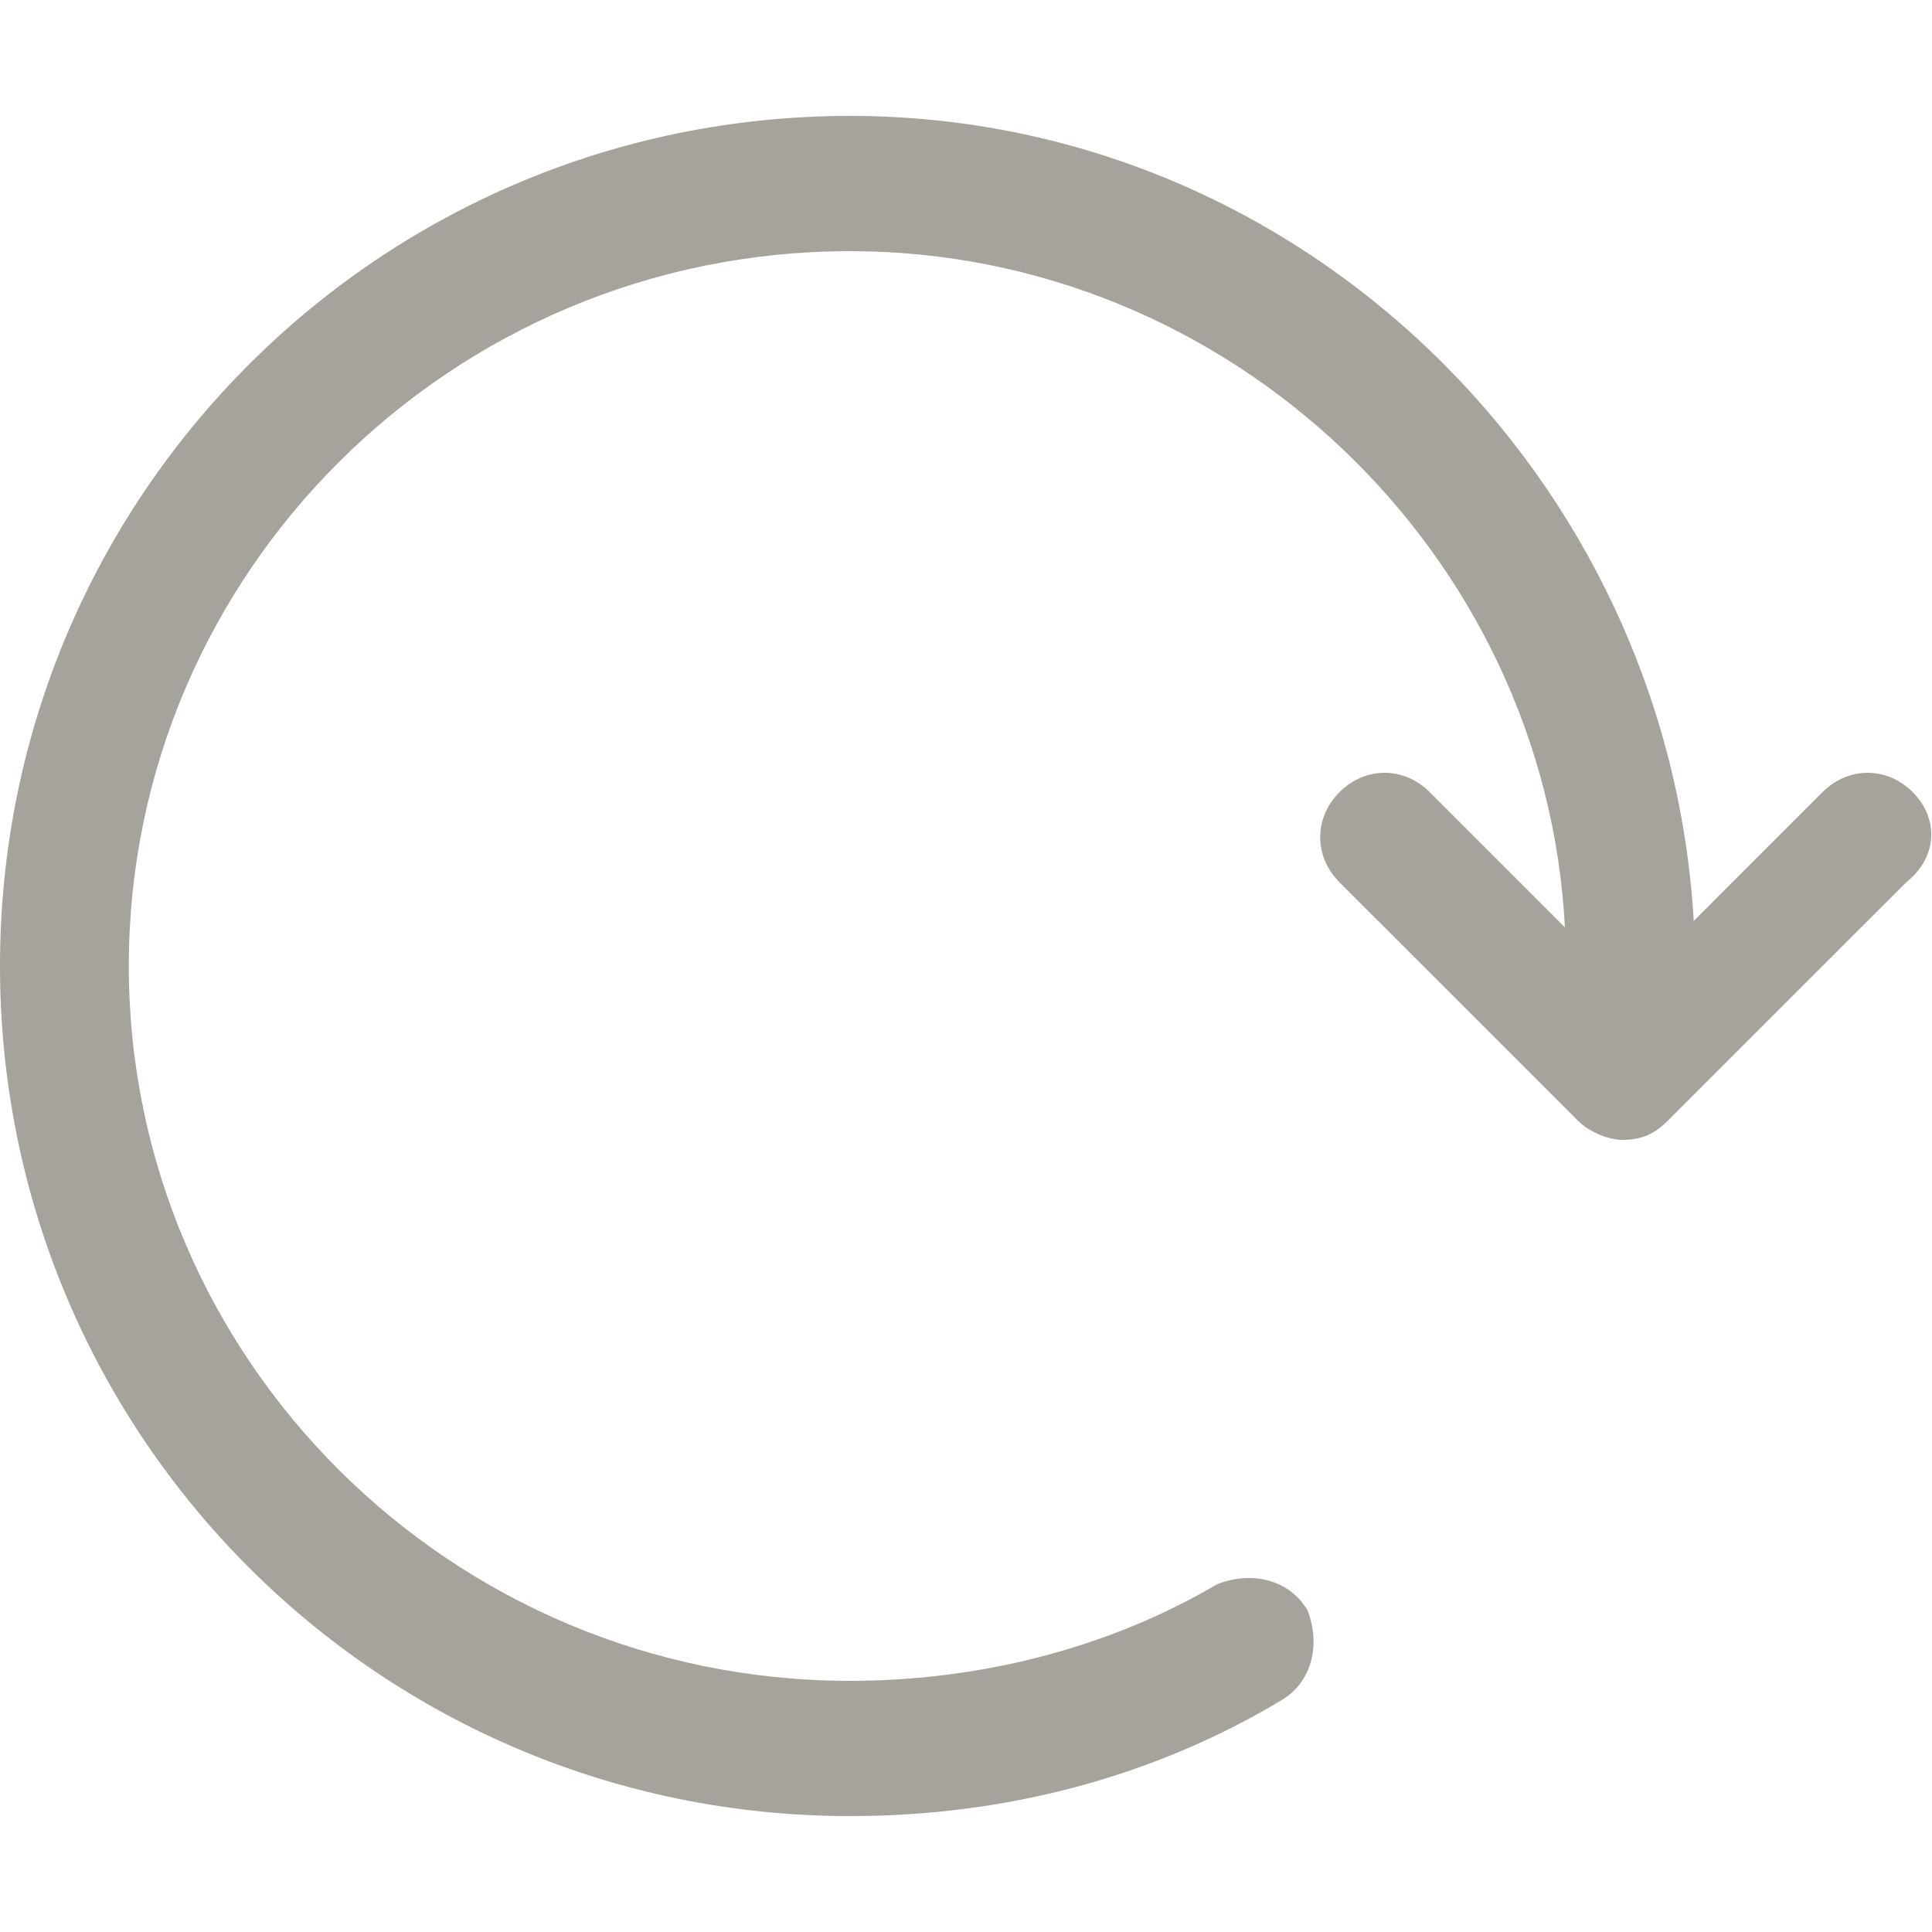
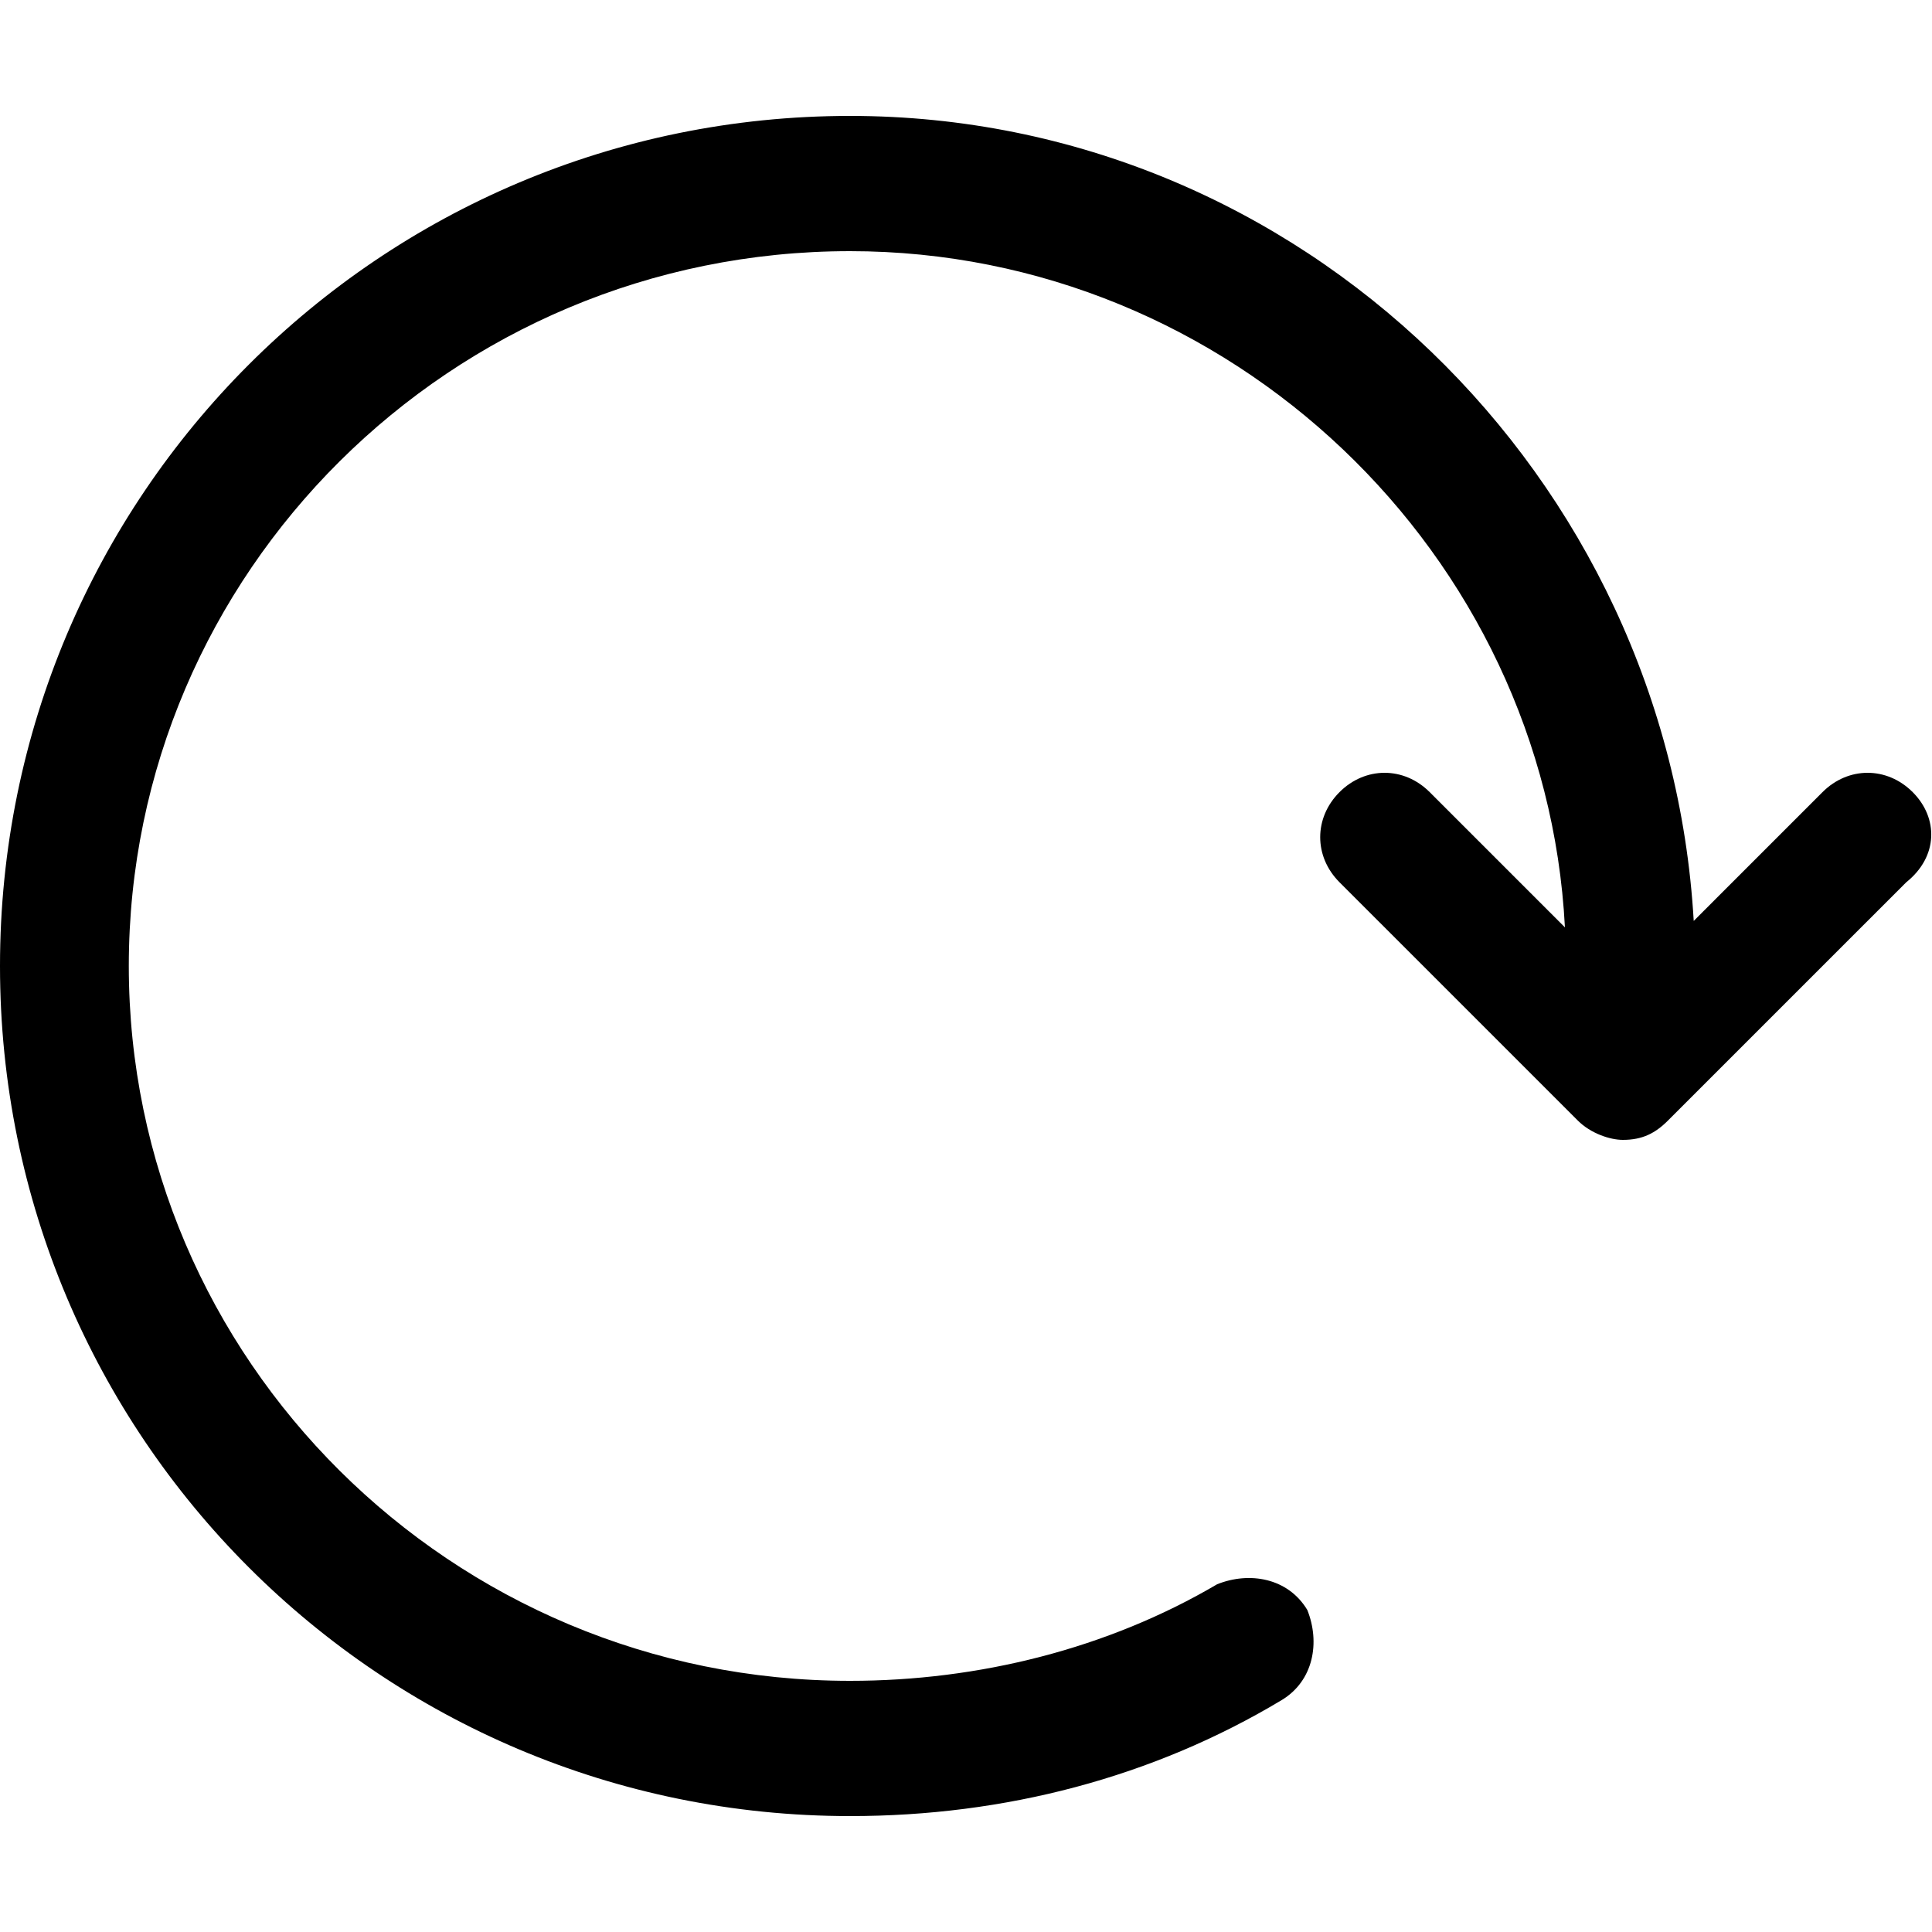
- <svg xmlns="http://www.w3.org/2000/svg" width="30" height="30">
-   <path fill="#A6A39C" d="M29.7 12.3c-.4-.4-1-.4-1.4 0l-2 2c-.4-6.9-6.1-12.5-13.1-12.5C5.9 1.8 0 7.7 0 15c0 7.3 5.9 13.2 13.2 13.2 2.4 0 4.7-.6 6.7-1.8.5-.3.6-.9.4-1.4-.3-.5-.9-.6-1.4-.4-1.7 1-3.7 1.5-5.7 1.5C7 26.1 2 21.1 2 15S7 3.9 13.2 3.9c5.9 0 10.8 4.7 11.1 10.5l-2.1-2.1c-.4-.4-1-.4-1.4 0-.4.4-.4 1 0 1.4l3.7 3.7c.2.2.5.3.7.3.3 0 .5-.1.7-.3l3.7-3.7c.5-.4.5-1 .1-1.4z" />
+ <svg xmlns="http://www.w3.org/2000/svg" version="1.1" id="Layer_1" x="0px" y="0px" width="30px" height="30px" viewBox="0 0 30 30" enable-background="new 0 0 30 30" xml:space="preserve">
+   <path d="M29.7,12.3c-0.4-0.4-1-0.4-1.4,0l-2,2C25.9,7.4,20.2,1.8,13.2,1.8C5.9,1.8,0,7.7,0,15s5.9,13.2,13.2,13.2  c2.4,0,4.7-0.6,6.7-1.8c0.5-0.3,0.6-0.9,0.4-1.4c-0.3-0.5-0.9-0.6-1.4-0.4c-1.7,1-3.7,1.5-5.7,1.5C7,26.1,2,21.1,2,15  S7,3.9,13.2,3.9c5.9,0,10.8,4.7,11.1,10.5l-2.1-2.1c-0.4-0.4-1-0.4-1.4,0s-0.4,1,0,1.4l3.7,3.7c0.2,0.2,0.5,0.3,0.7,0.3  c0.3,0,0.5-0.1,0.7-0.3l3.7-3.7C30.1,13.3,30.1,12.7,29.7,12.3z" />
</svg>
